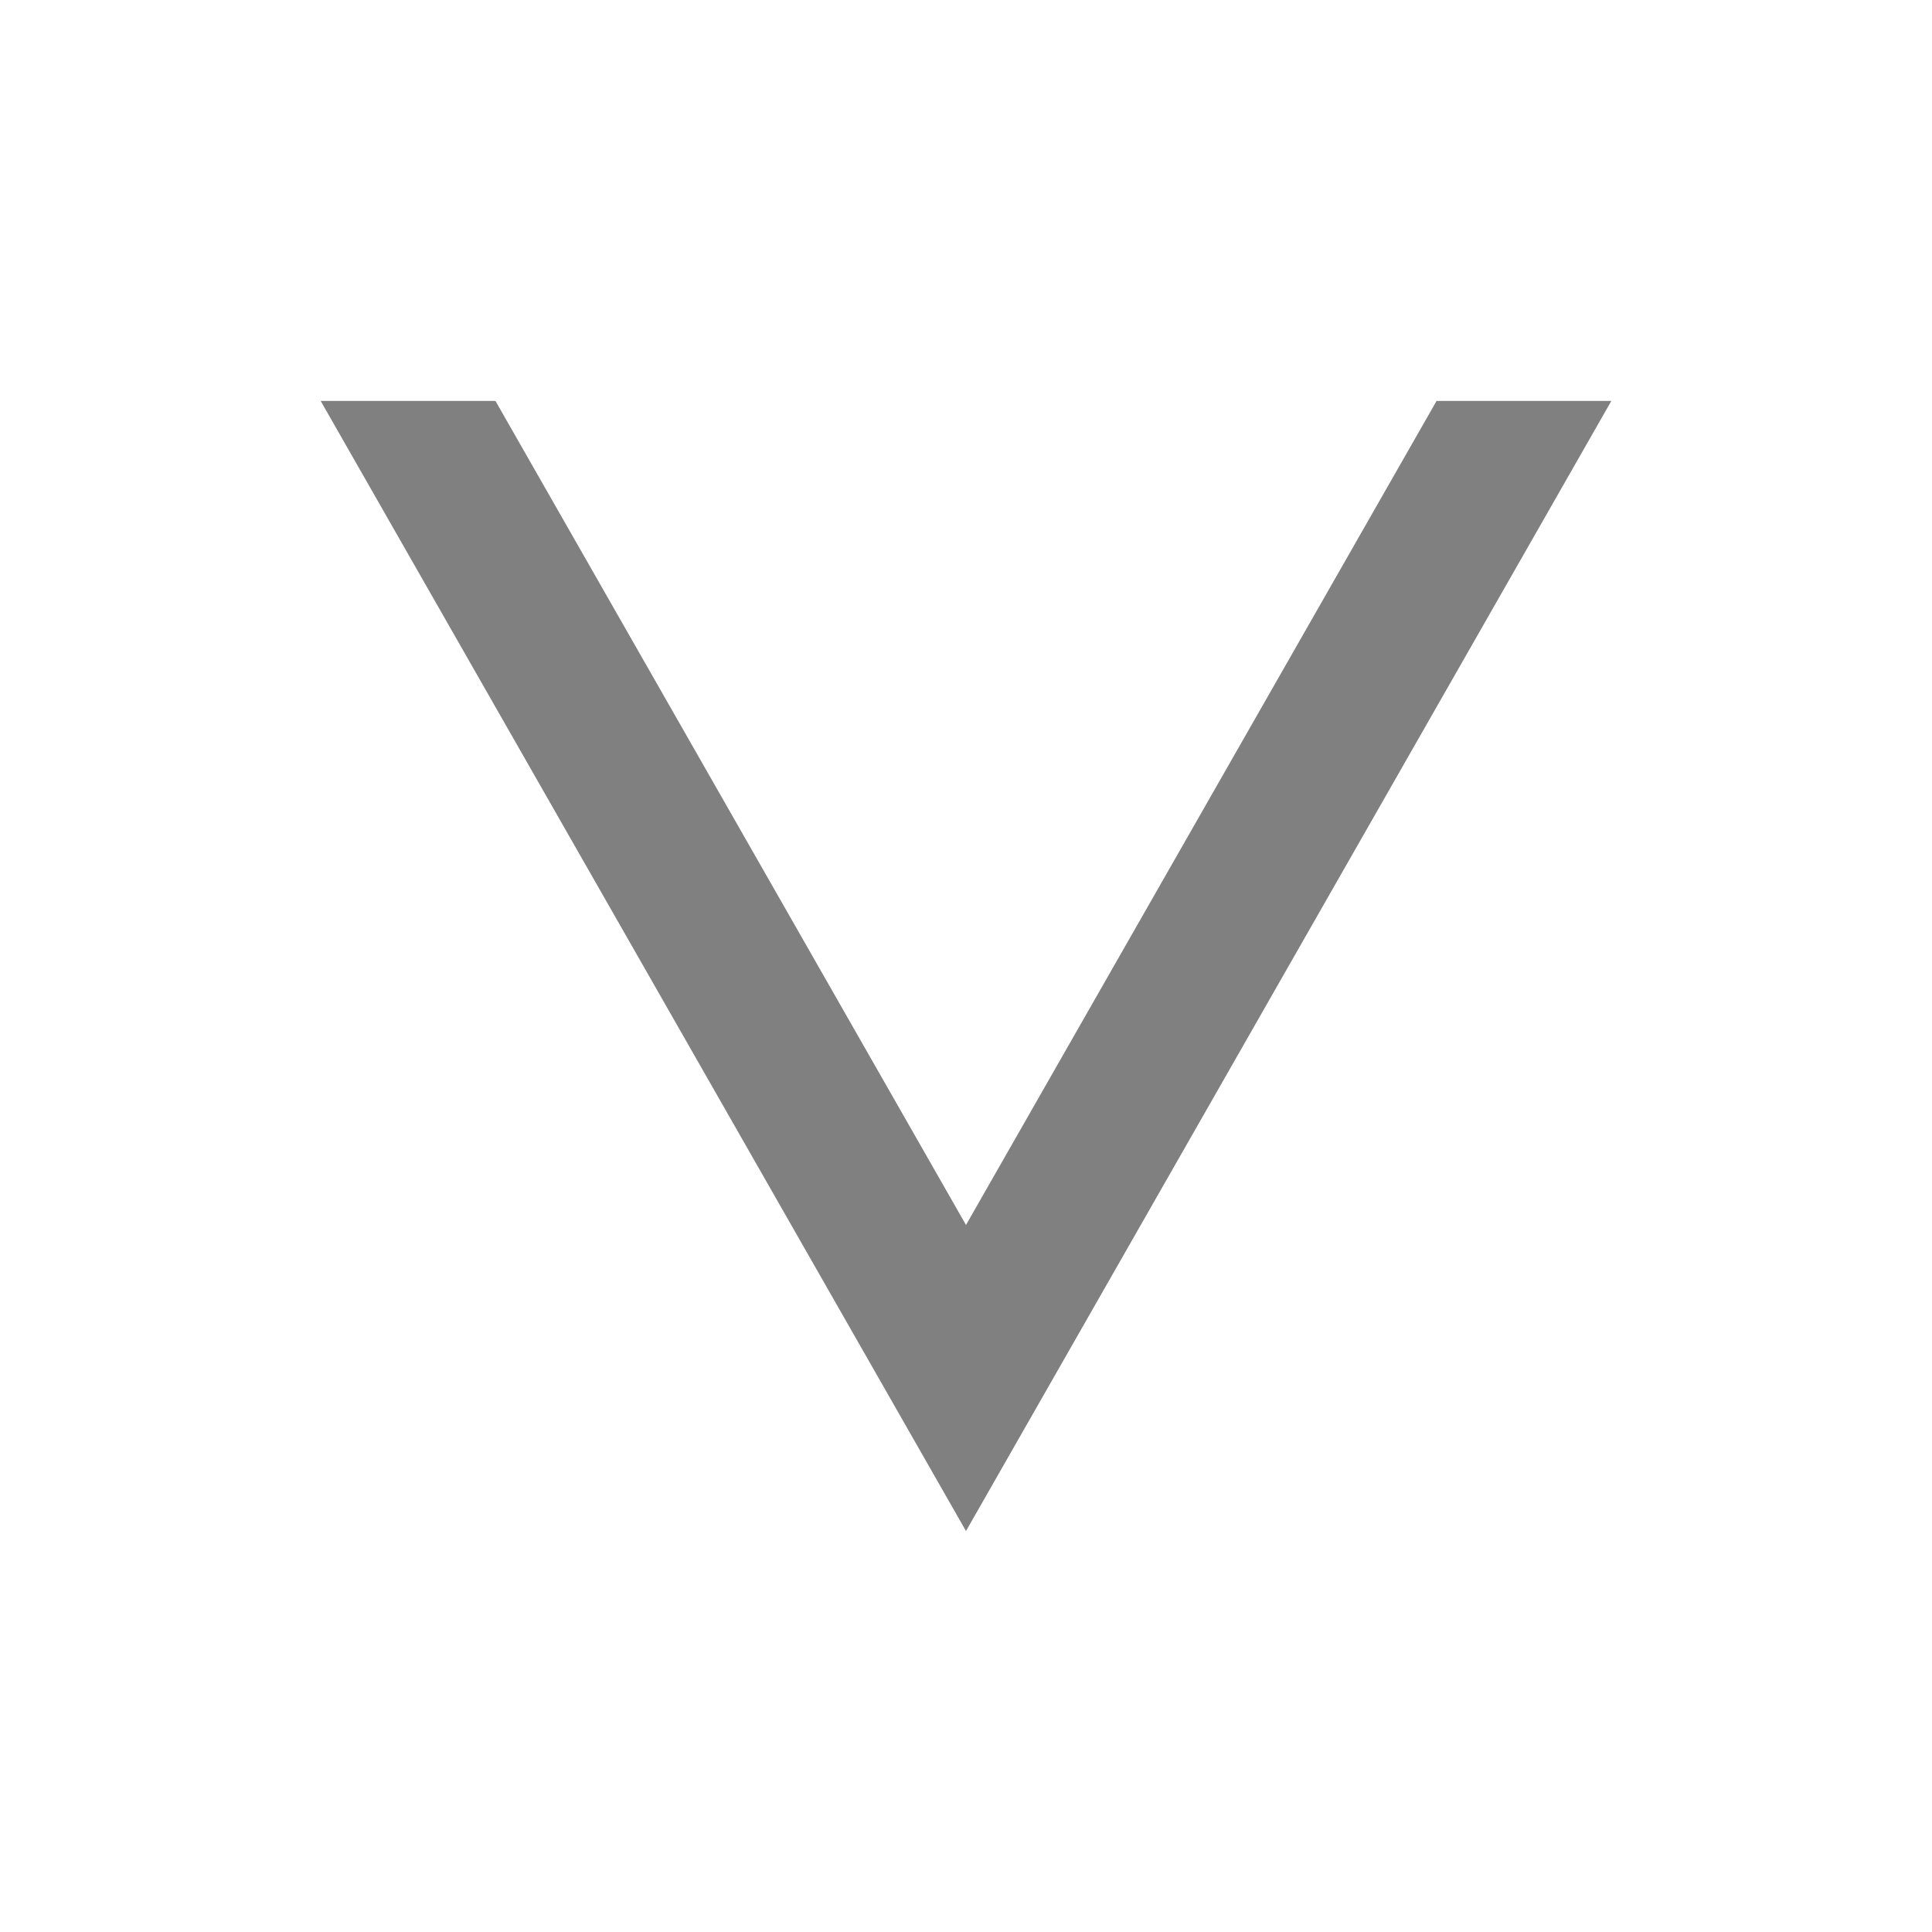
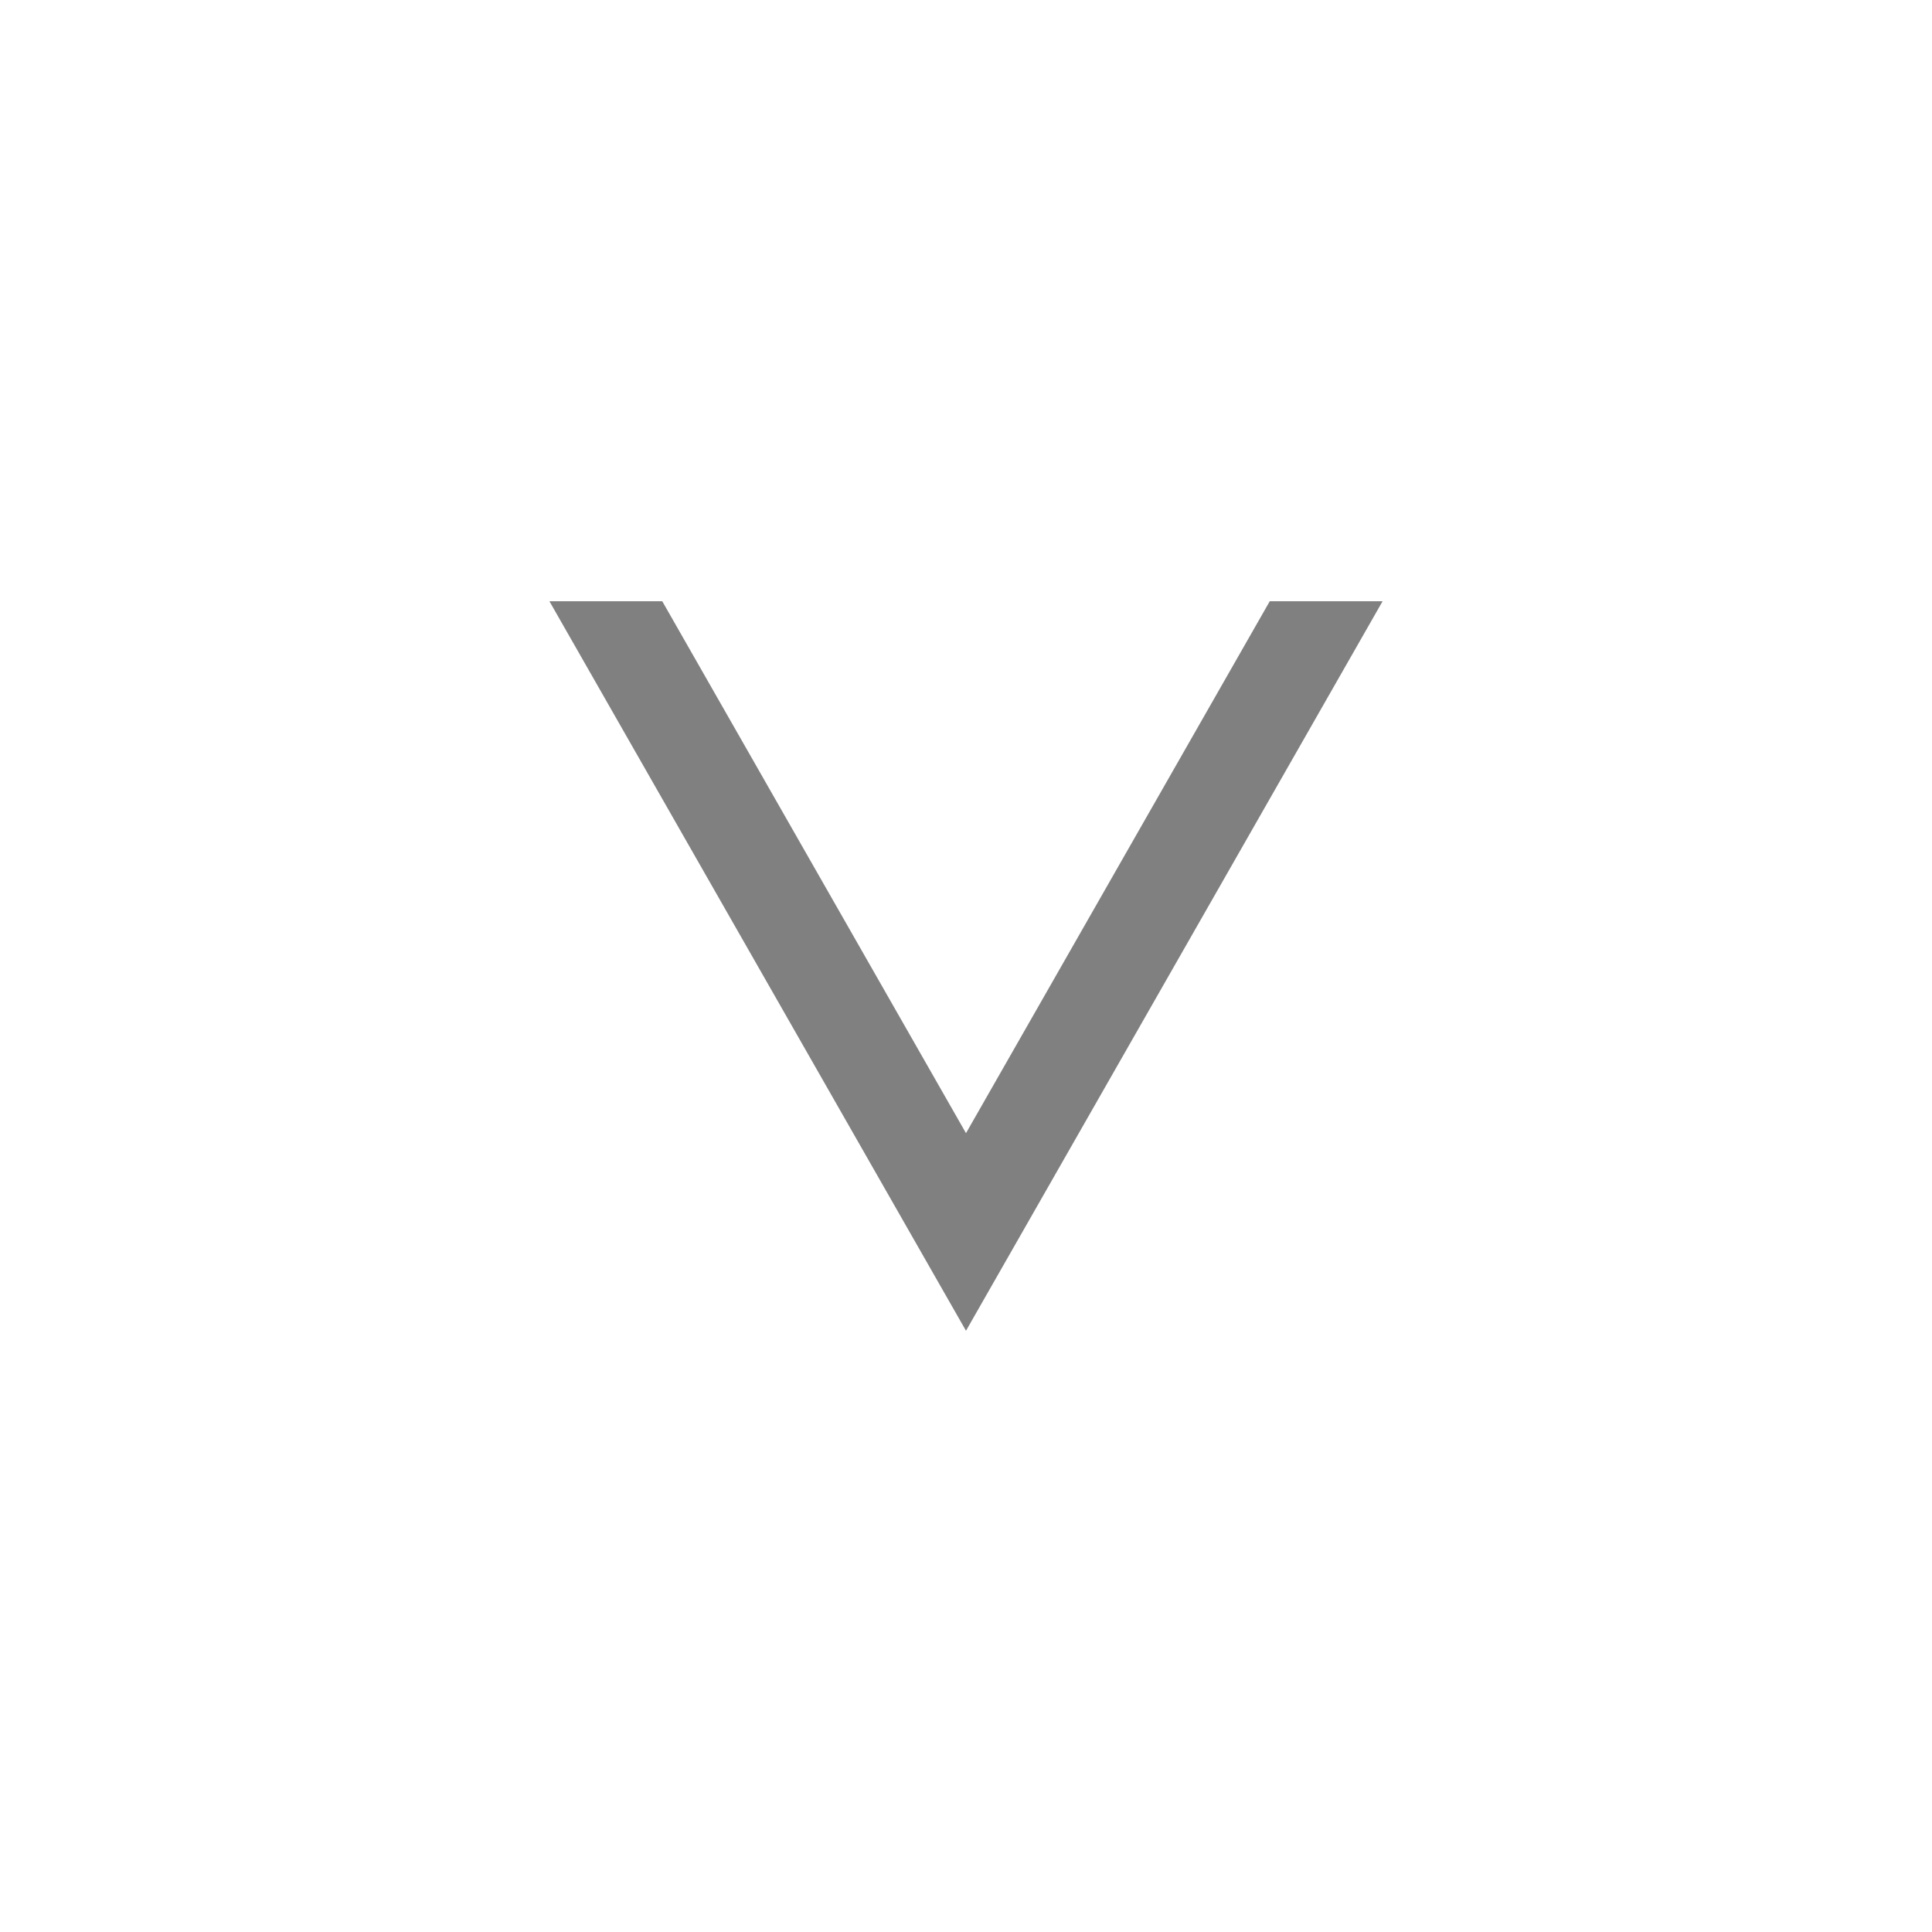
<svg xmlns="http://www.w3.org/2000/svg" width="100%" height="100%" viewBox="0 0 64 64" version="1.1" xml:space="preserve" style="fill-rule:evenodd;clip-rule:evenodd;stroke-linejoin:round;stroke-miterlimit:2;">
-   <g transform="matrix(-1,1.22465e-16,-1.22465e-16,-1,68.7708,68.0946)">
+   <g transform="matrix(-0.645543,7.90562e-17,-7.90562e-17,-0.645543,55.7371,55.3006)">
    <path d="M21.183,54.813L15.393,54.813L36.771,17.377L58.148,54.813L52.358,54.813L36.771,27.516L21.183,54.813Z" style="fill:rgb(128,128,128);" />
  </g>
</svg>
